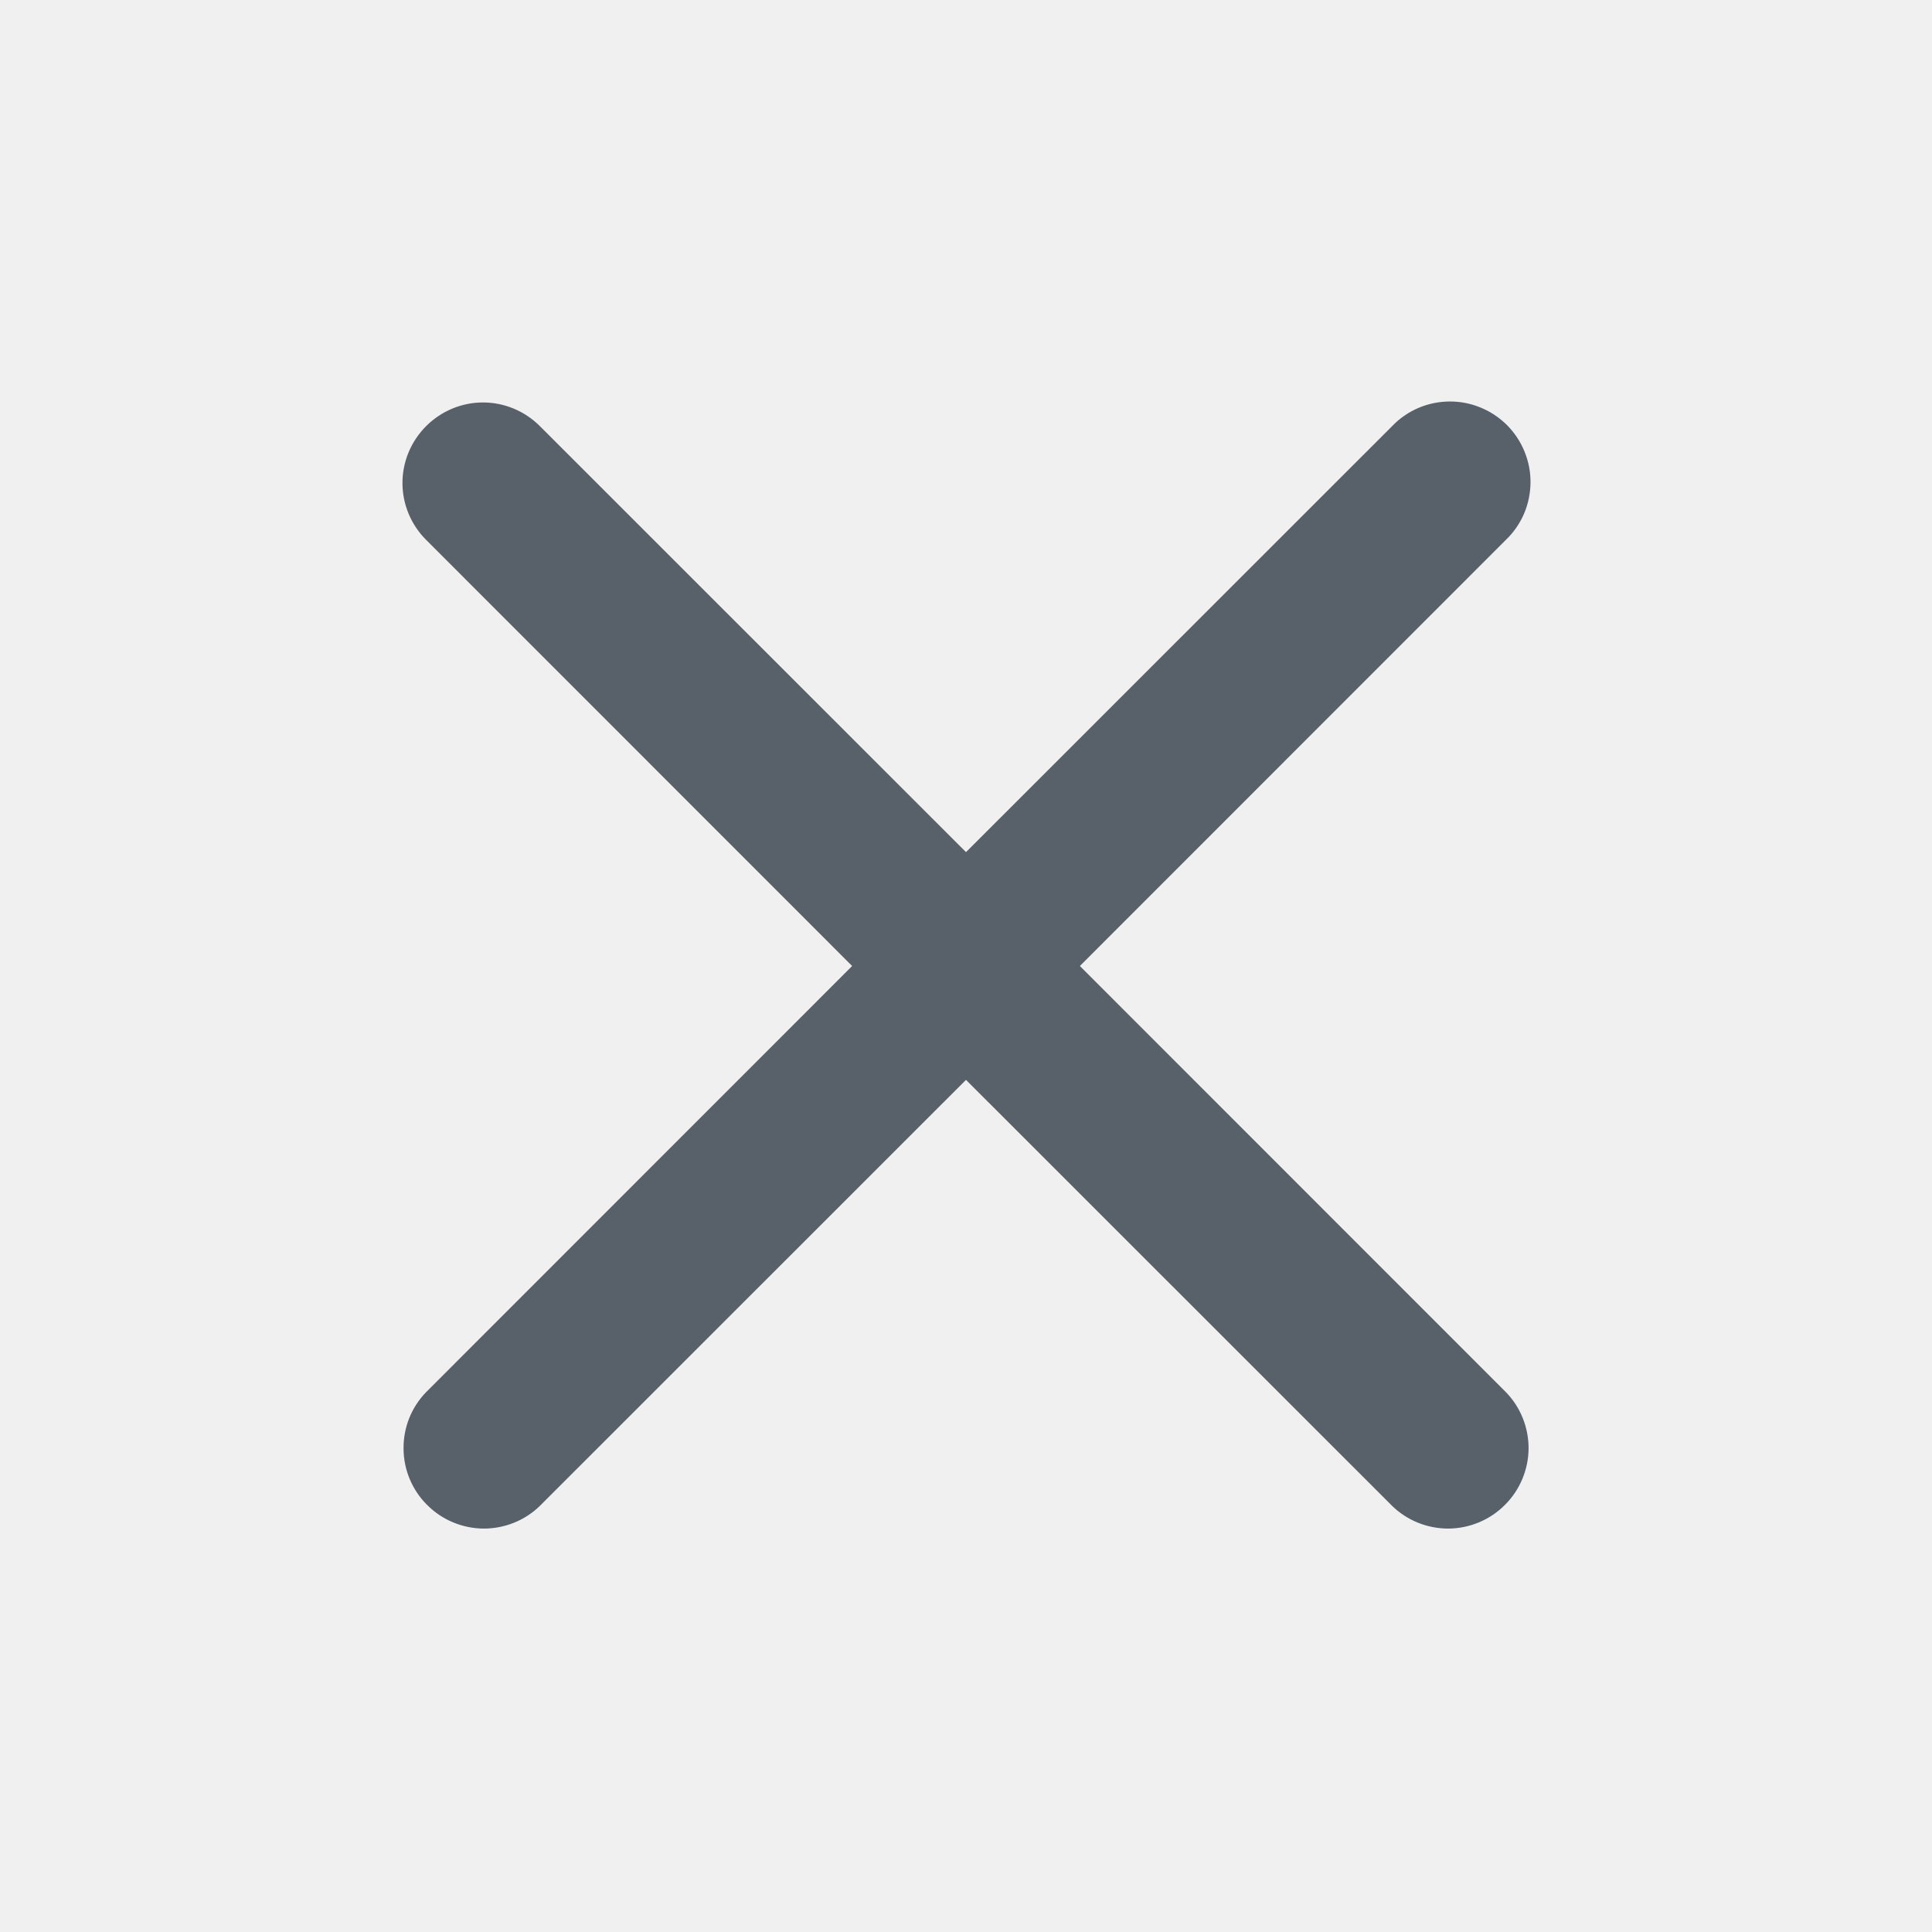
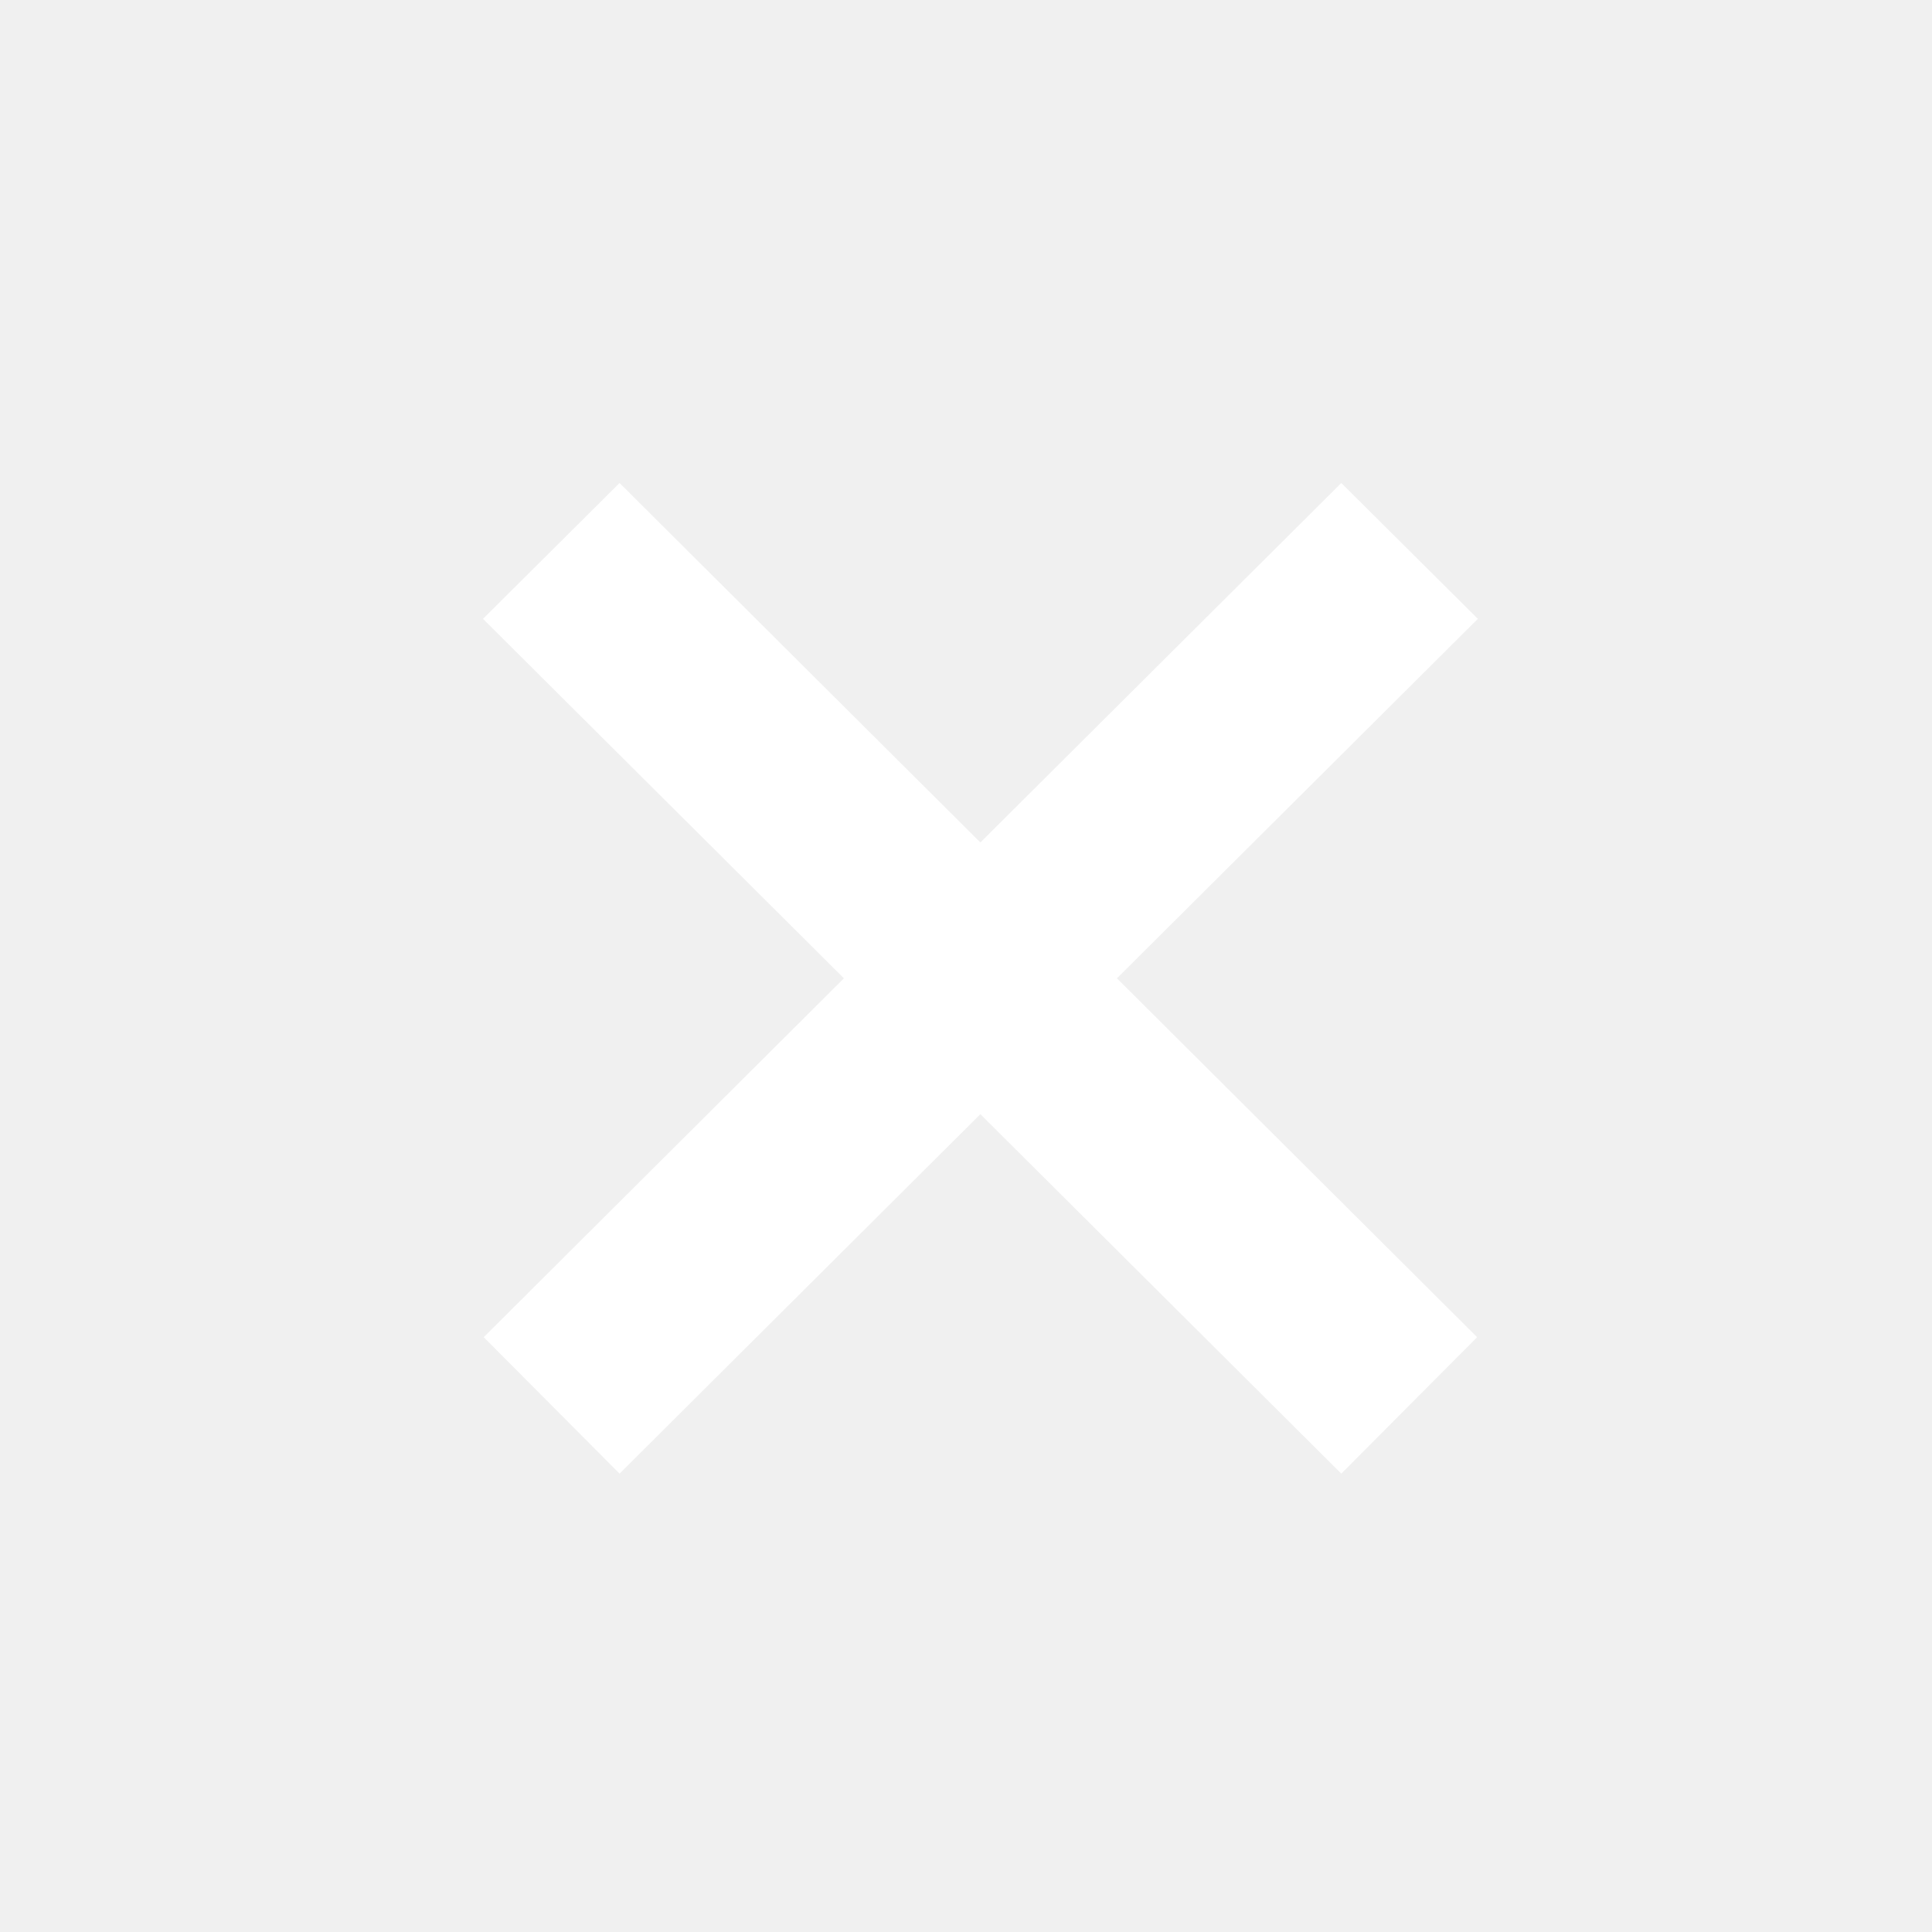
<svg xmlns="http://www.w3.org/2000/svg" width="16" height="16" viewBox="0 0 16 16" fill="none">
-   <path d="M3.529 3.529C3.654 3.404 3.823 3.333 4 3.333C4.177 3.333 4.346 3.404 4.471 3.529L8 7.057L11.529 3.529C11.59 3.465 11.664 3.414 11.745 3.379C11.826 3.344 11.914 3.326 12.002 3.325C12.091 3.324 12.179 3.341 12.261 3.375C12.343 3.408 12.417 3.458 12.48 3.52C12.542 3.583 12.592 3.657 12.625 3.739C12.659 3.821 12.676 3.909 12.675 3.998C12.674 4.086 12.656 4.174 12.621 4.255C12.586 4.336 12.535 4.41 12.471 4.471L8.943 8L12.471 11.529C12.593 11.654 12.66 11.823 12.659 11.998C12.657 12.172 12.587 12.34 12.463 12.463C12.34 12.587 12.172 12.657 11.998 12.659C11.823 12.66 11.654 12.593 11.529 12.471L8 8.943L4.471 12.471C4.346 12.593 4.177 12.66 4.002 12.659C3.828 12.657 3.66 12.587 3.537 12.463C3.413 12.34 3.343 12.172 3.342 11.998C3.34 11.823 3.407 11.654 3.529 11.529L7.057 8L3.529 4.471C3.404 4.346 3.333 4.177 3.333 4C3.333 3.823 3.404 3.654 3.529 3.529Z" fill="#586069" />
+   <path d="M5.131 12.204L8.119 9.227L11.108 12.204L12.233 11.074L9.25 8.102L12.239 5.125L11.108 4L8.119 6.977L5.131 4L4 5.125L6.989 8.102L4.006 11.074L5.131 12.204Z" fill="#FFFFFF" />
</svg>
